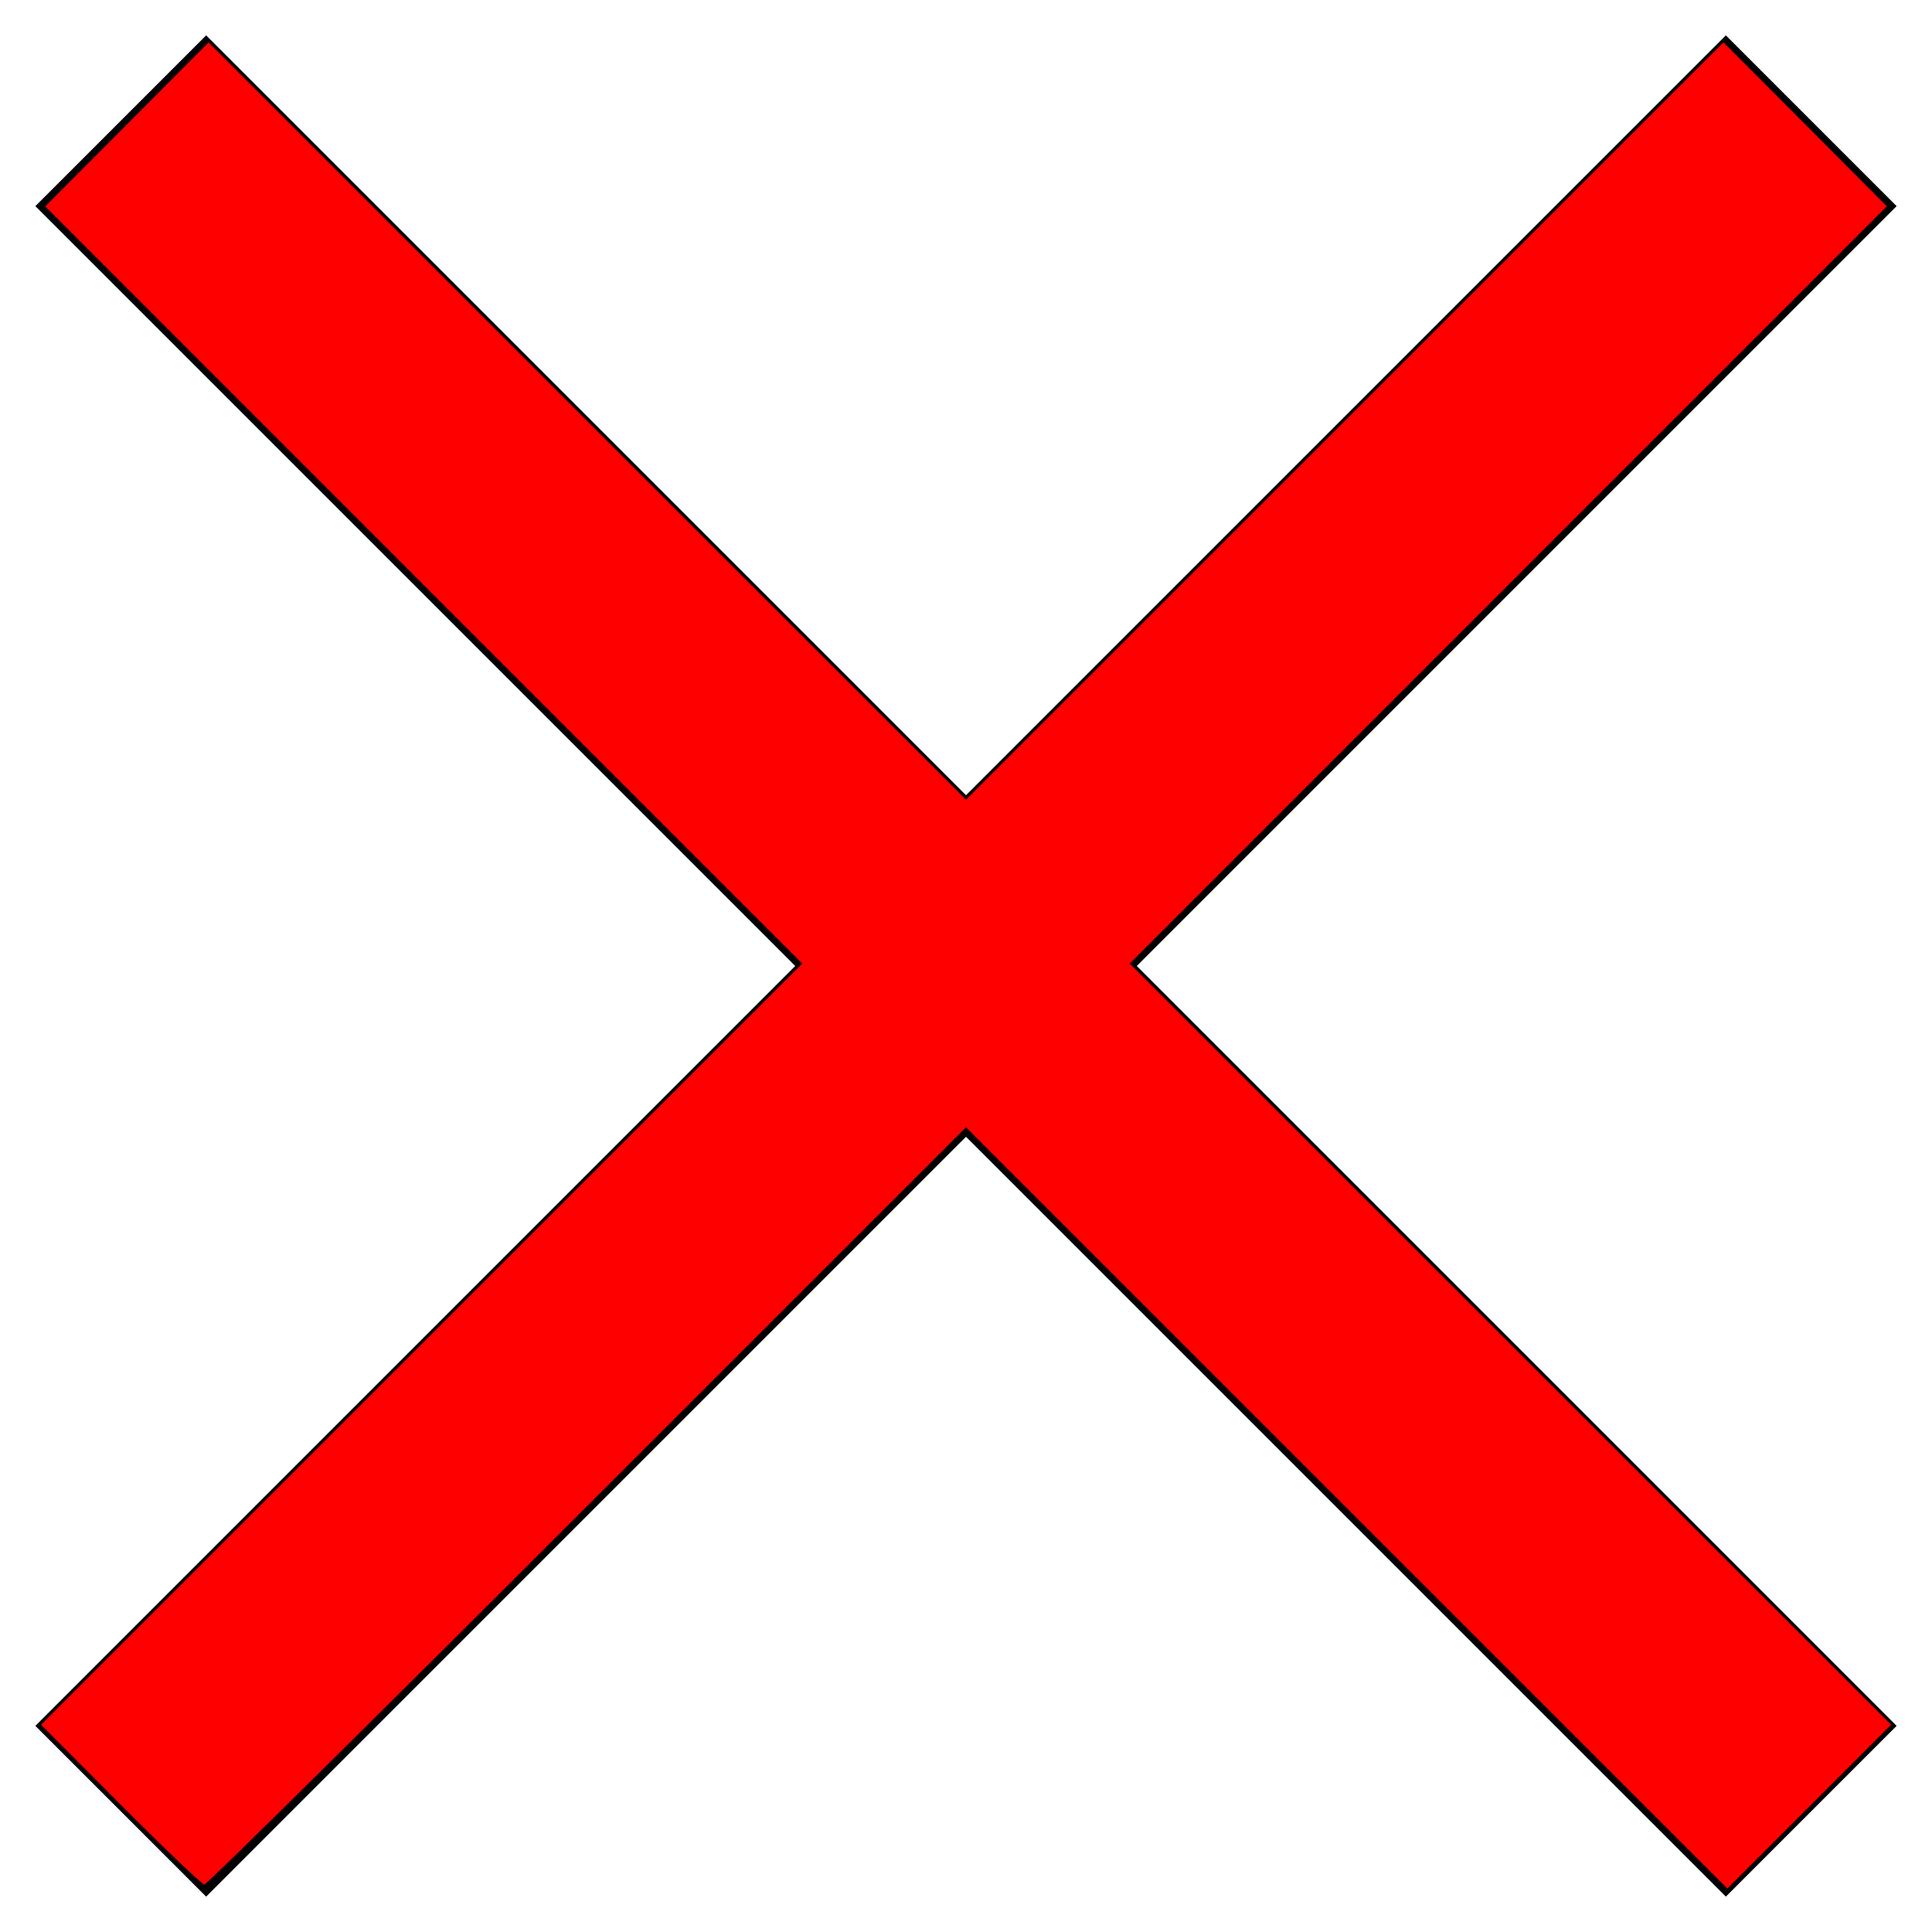
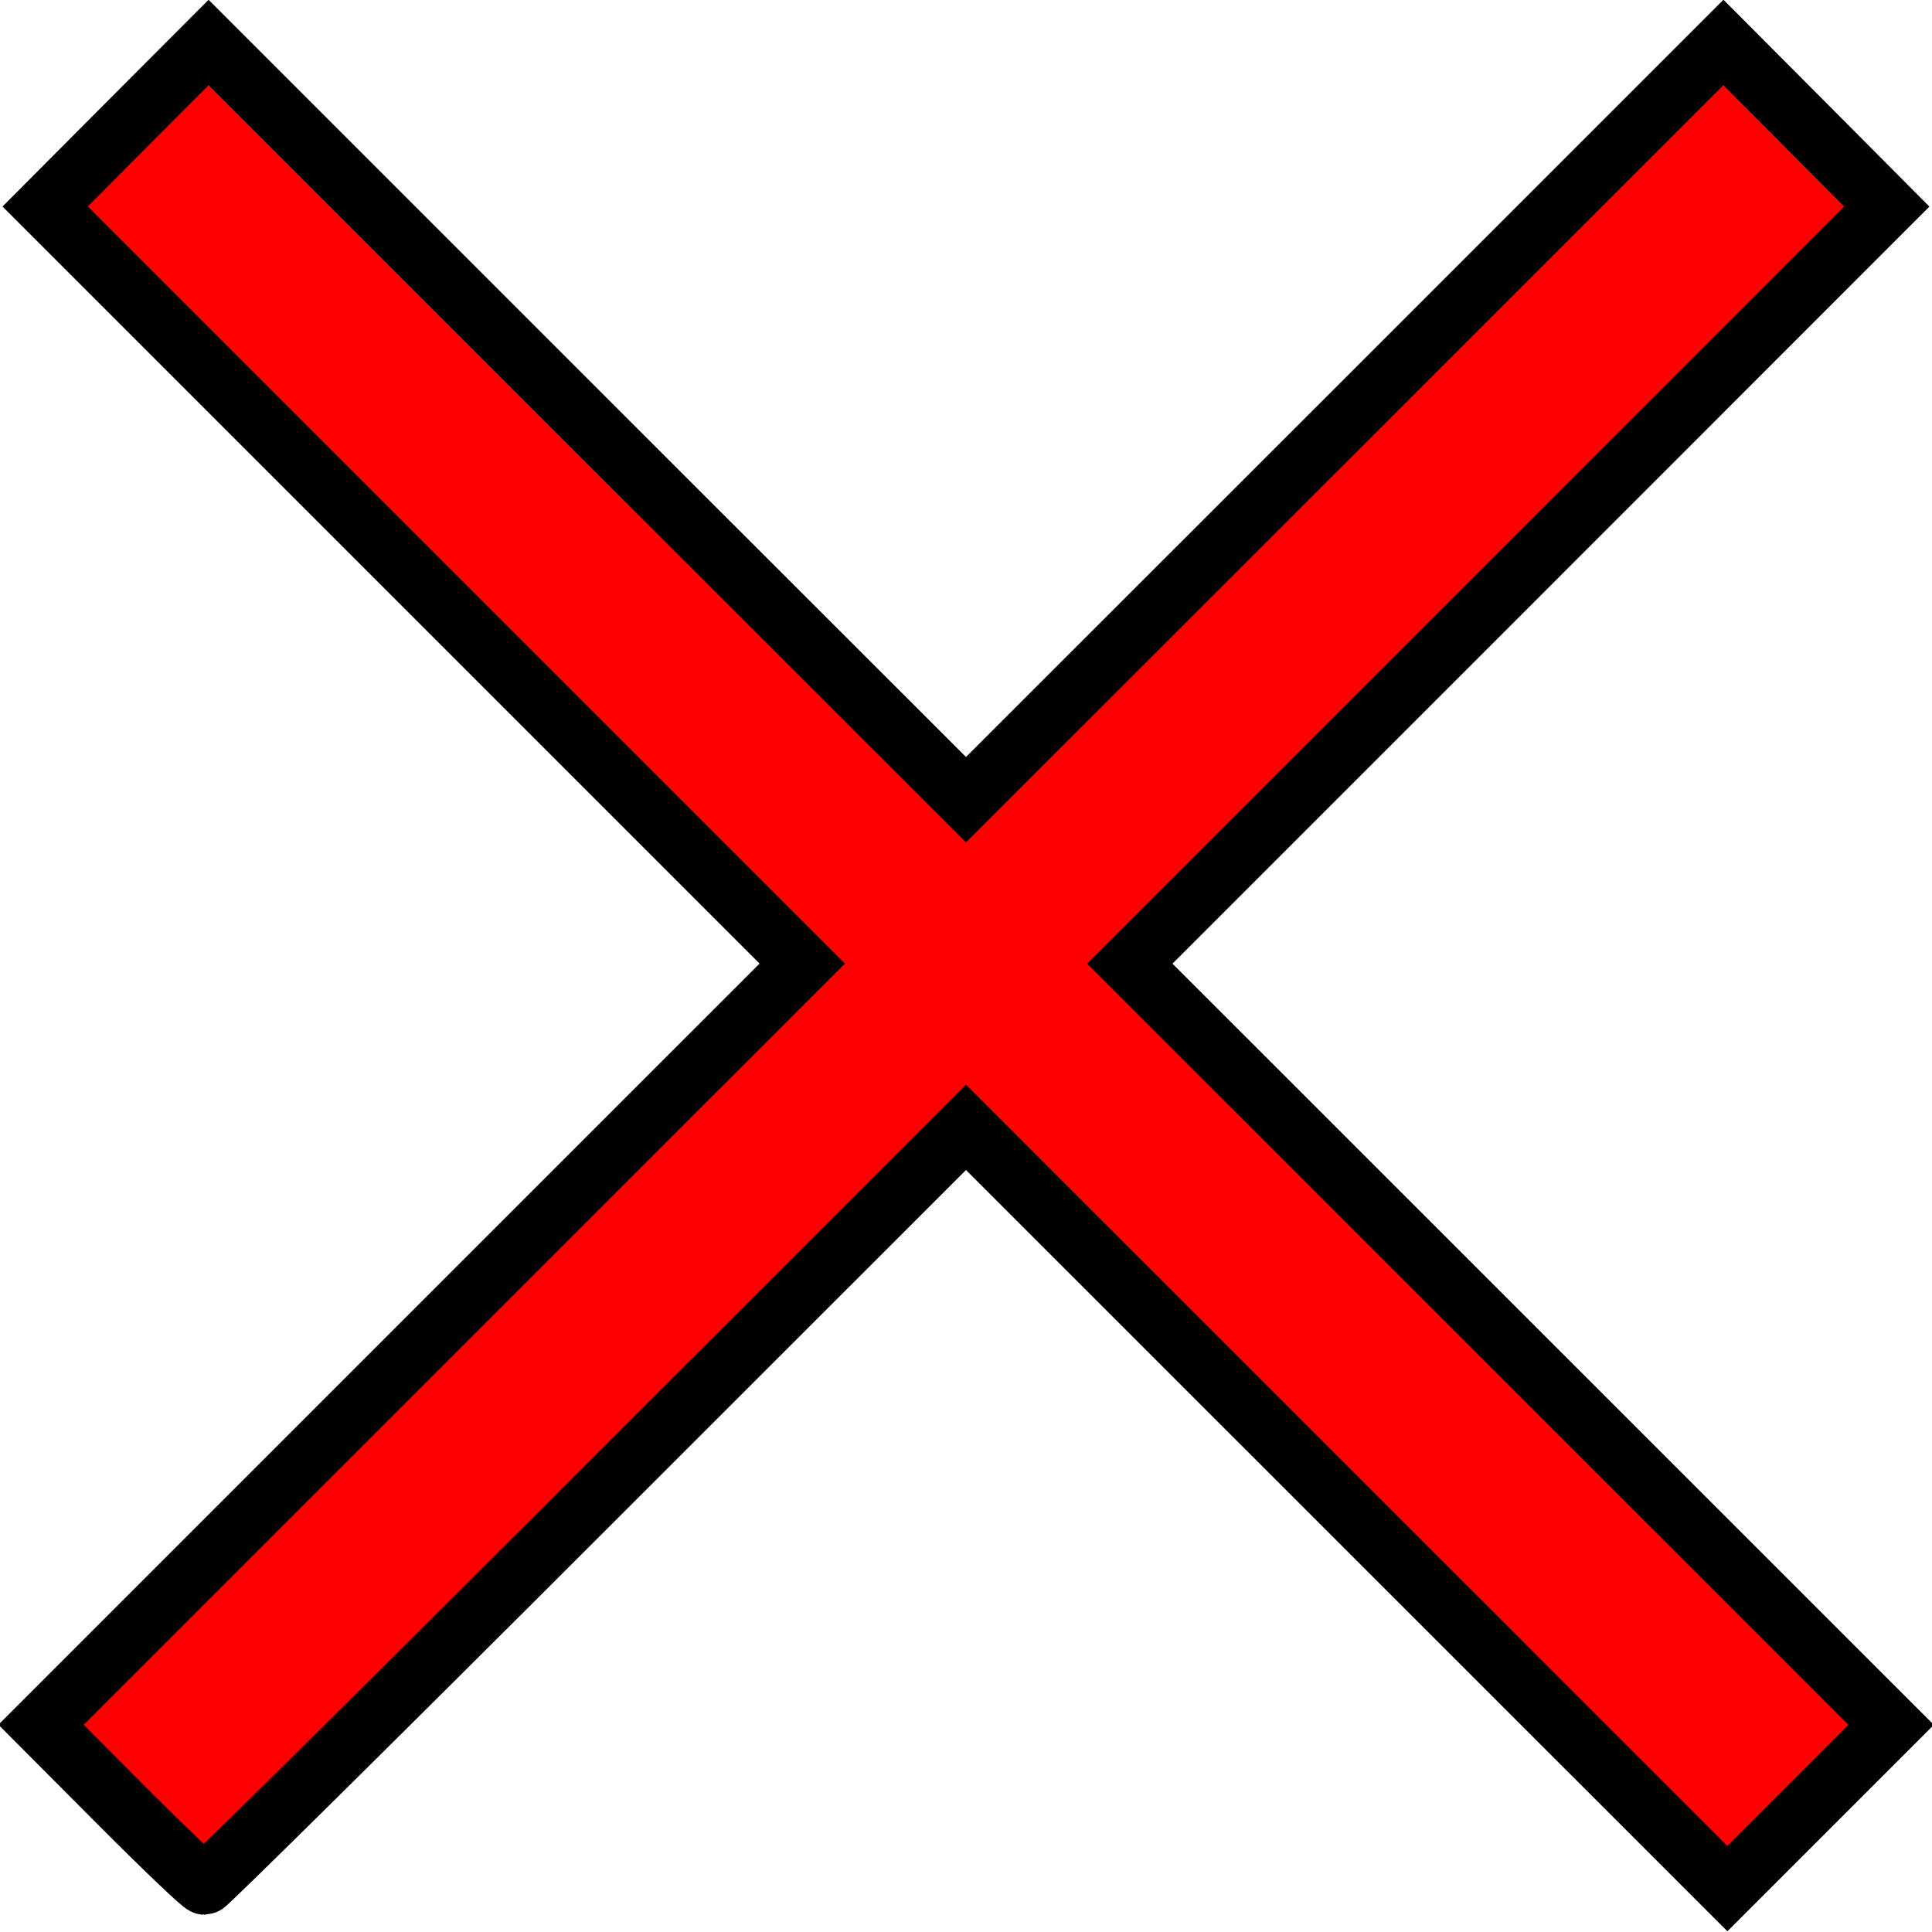
- <svg xmlns="http://www.w3.org/2000/svg" stroke="#000000" viewBox="0 0 32 32" width="100%" height="100%" id="svg2" version="1.1">
-   <defs id="defs10" />
-   <line stroke-width="4" x1="2" x2="30" y1="2" y2="30" id="line4" />
-   <line x1="2" x2="30" y1="30" y2="2" id="line6" stroke-width="4" />
-   <path style="fill:#ff0000;stroke:none" d="M 1.998,29.89 0.68,28.567 6.984,22.263 13.288,15.96 7.018,9.69 0.749,3.419 2.102,2.061 3.455,0.703 9.727,6.975 16,13.246 l 6.273,-6.272 6.273,-6.272 1.353,1.358 1.353,1.358 -6.27,6.271 -6.27,6.271 6.305,6.304 6.305,6.304 -1.356,1.356 -1.356,1.356 -6.305,-6.304 L 16,18.672 9.728,24.943 c -3.449,3.449 -6.303,6.271 -6.342,6.271 -0.038,0 -0.663,-0.596 -1.388,-1.324 z" id="path3757" />
+ <svg xmlns="http://www.w3.org/2000/svg" stroke="#000" viewBox="0 0 32 32">
+   <path d="M2 2l28 28" />
+   <path d="M2 30L30 2" />
+   <path d="M1.998 29.89L.68 28.567l6.304-6.304 6.304-6.303-6.27-6.27-6.27-6.27 1.354-1.36L3.455.704l6.272 6.272L16 13.245l6.273-6.27L28.545.703l1.353 1.358 1.353 1.36-6.268 6.27-6.27 6.27 6.305 6.304 6.305 6.304-1.356 1.356-1.356 1.356-6.305-6.304L16 18.672l-6.272 6.27c-3.45 3.45-6.303 6.272-6.34 6.272-.04 0-.664-.596-1.39-1.324z" fill="#f00" />
</svg>
